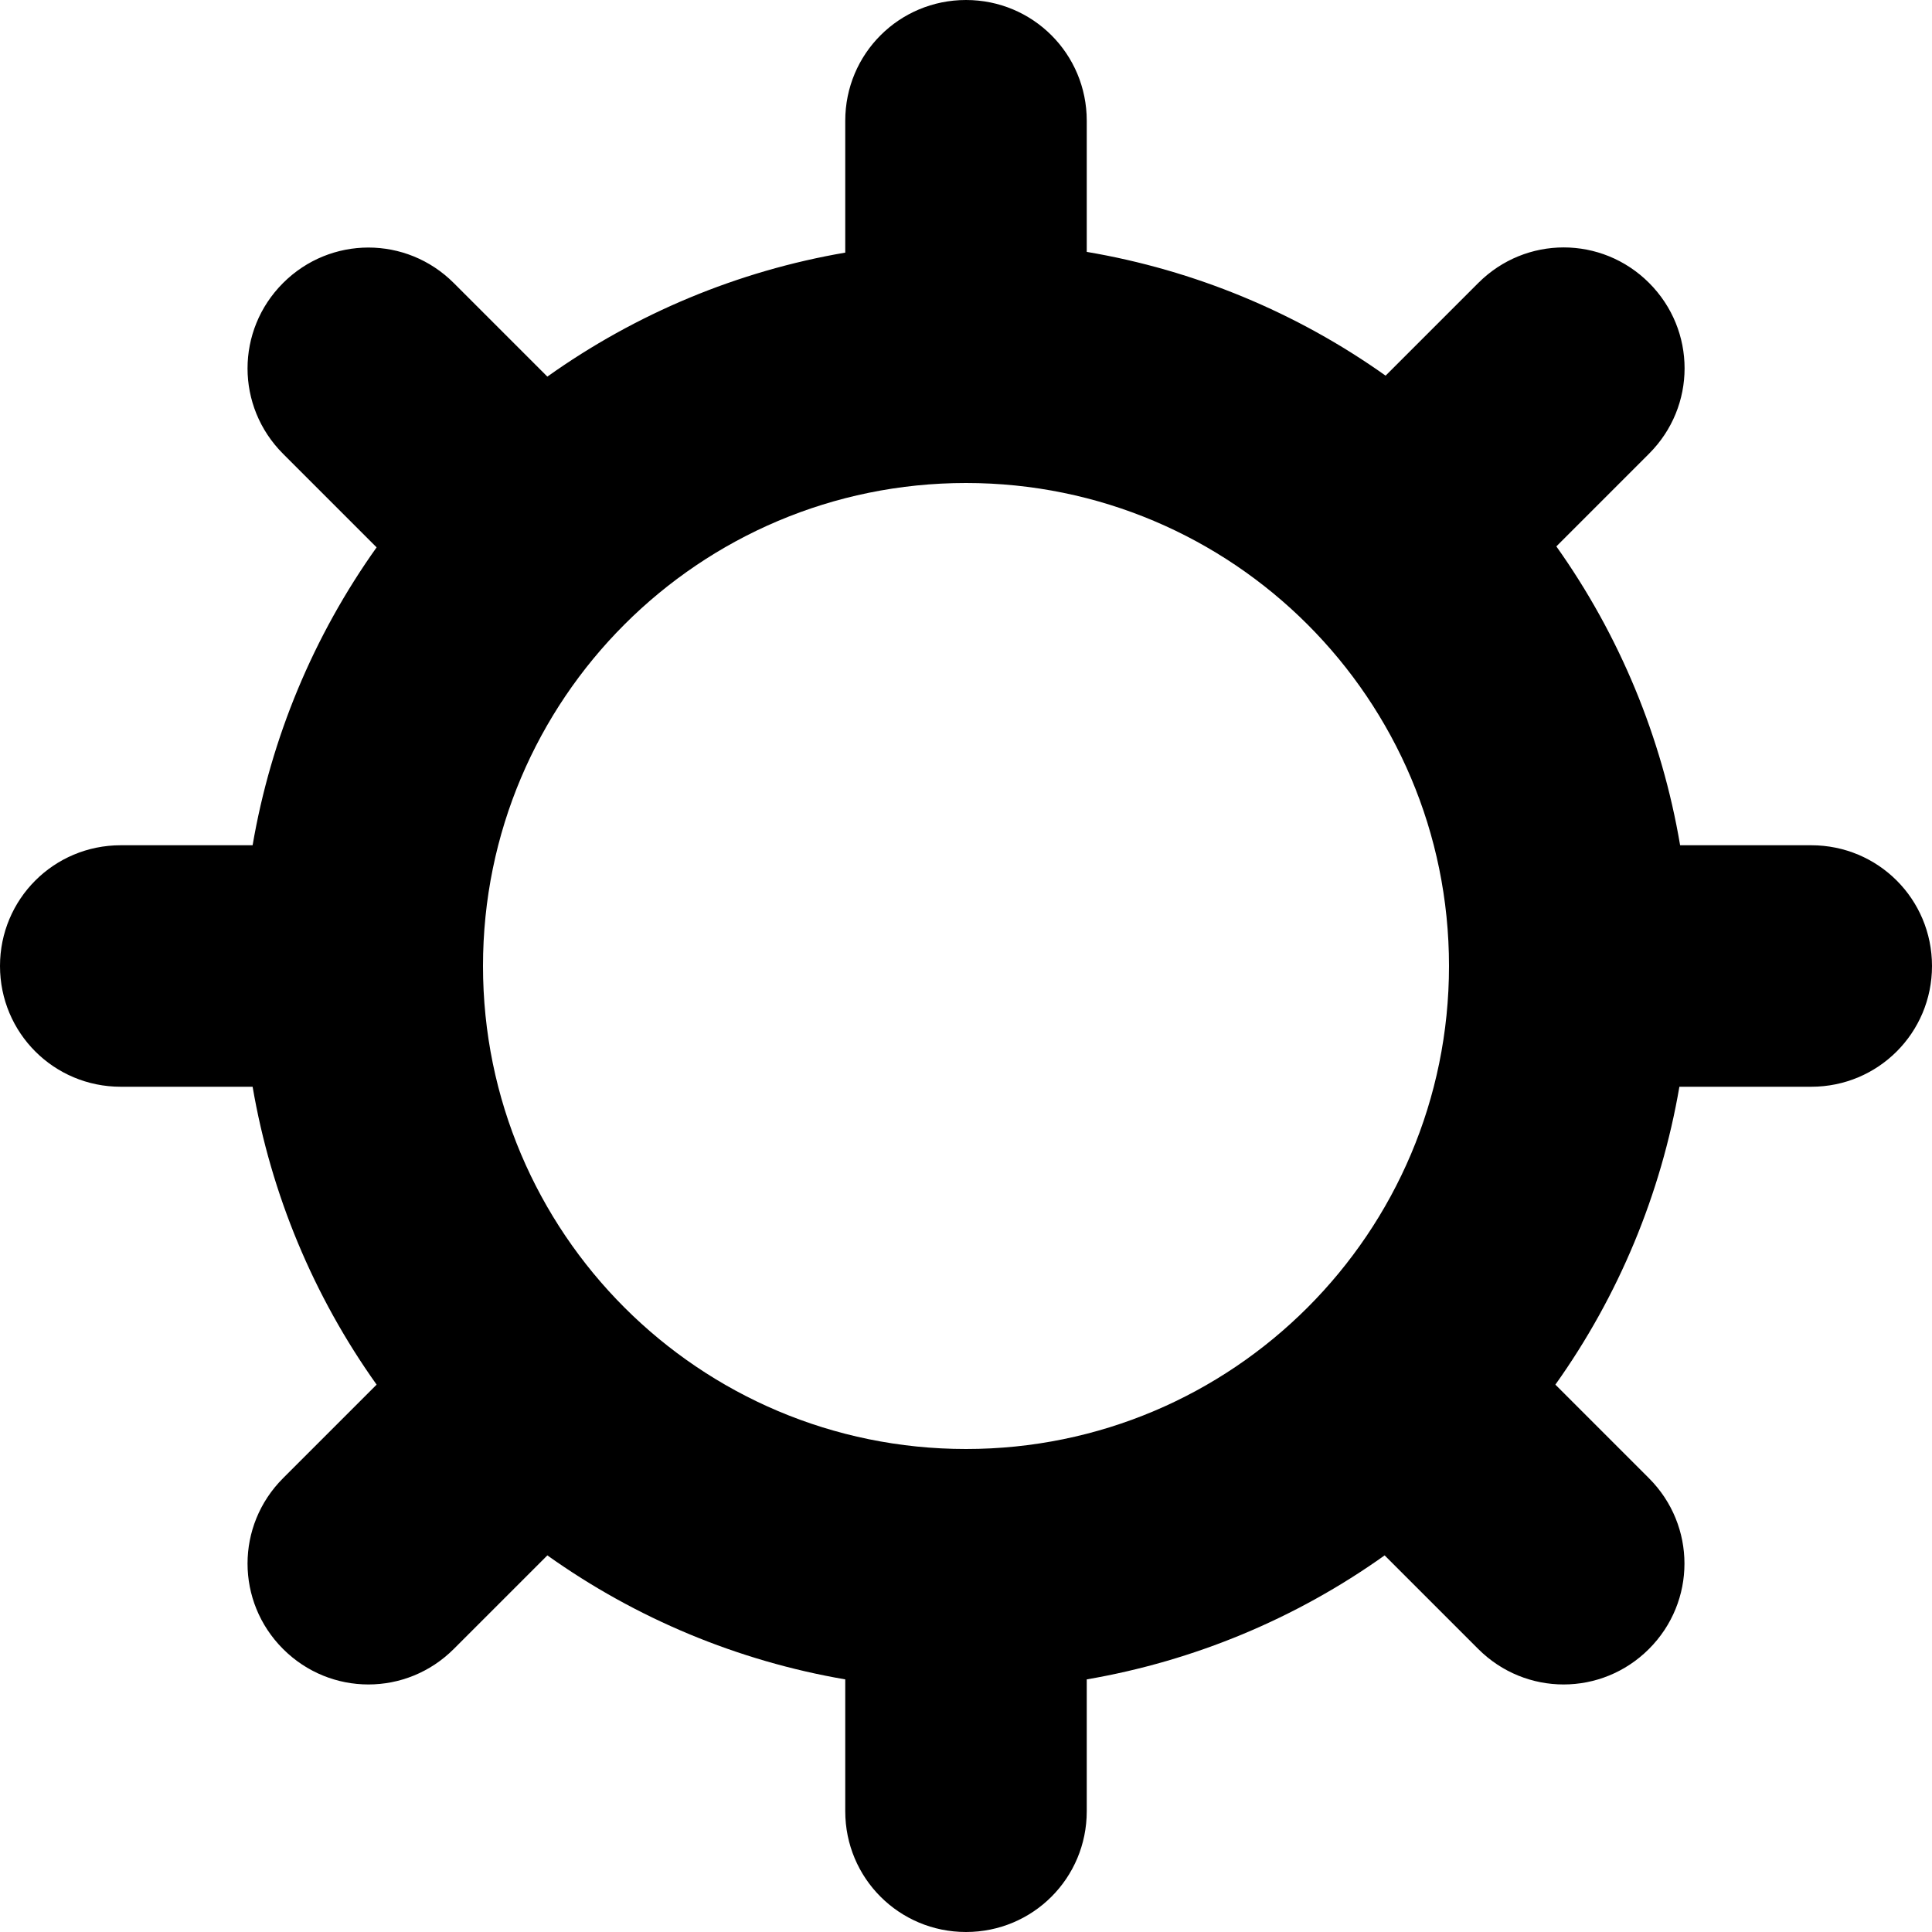
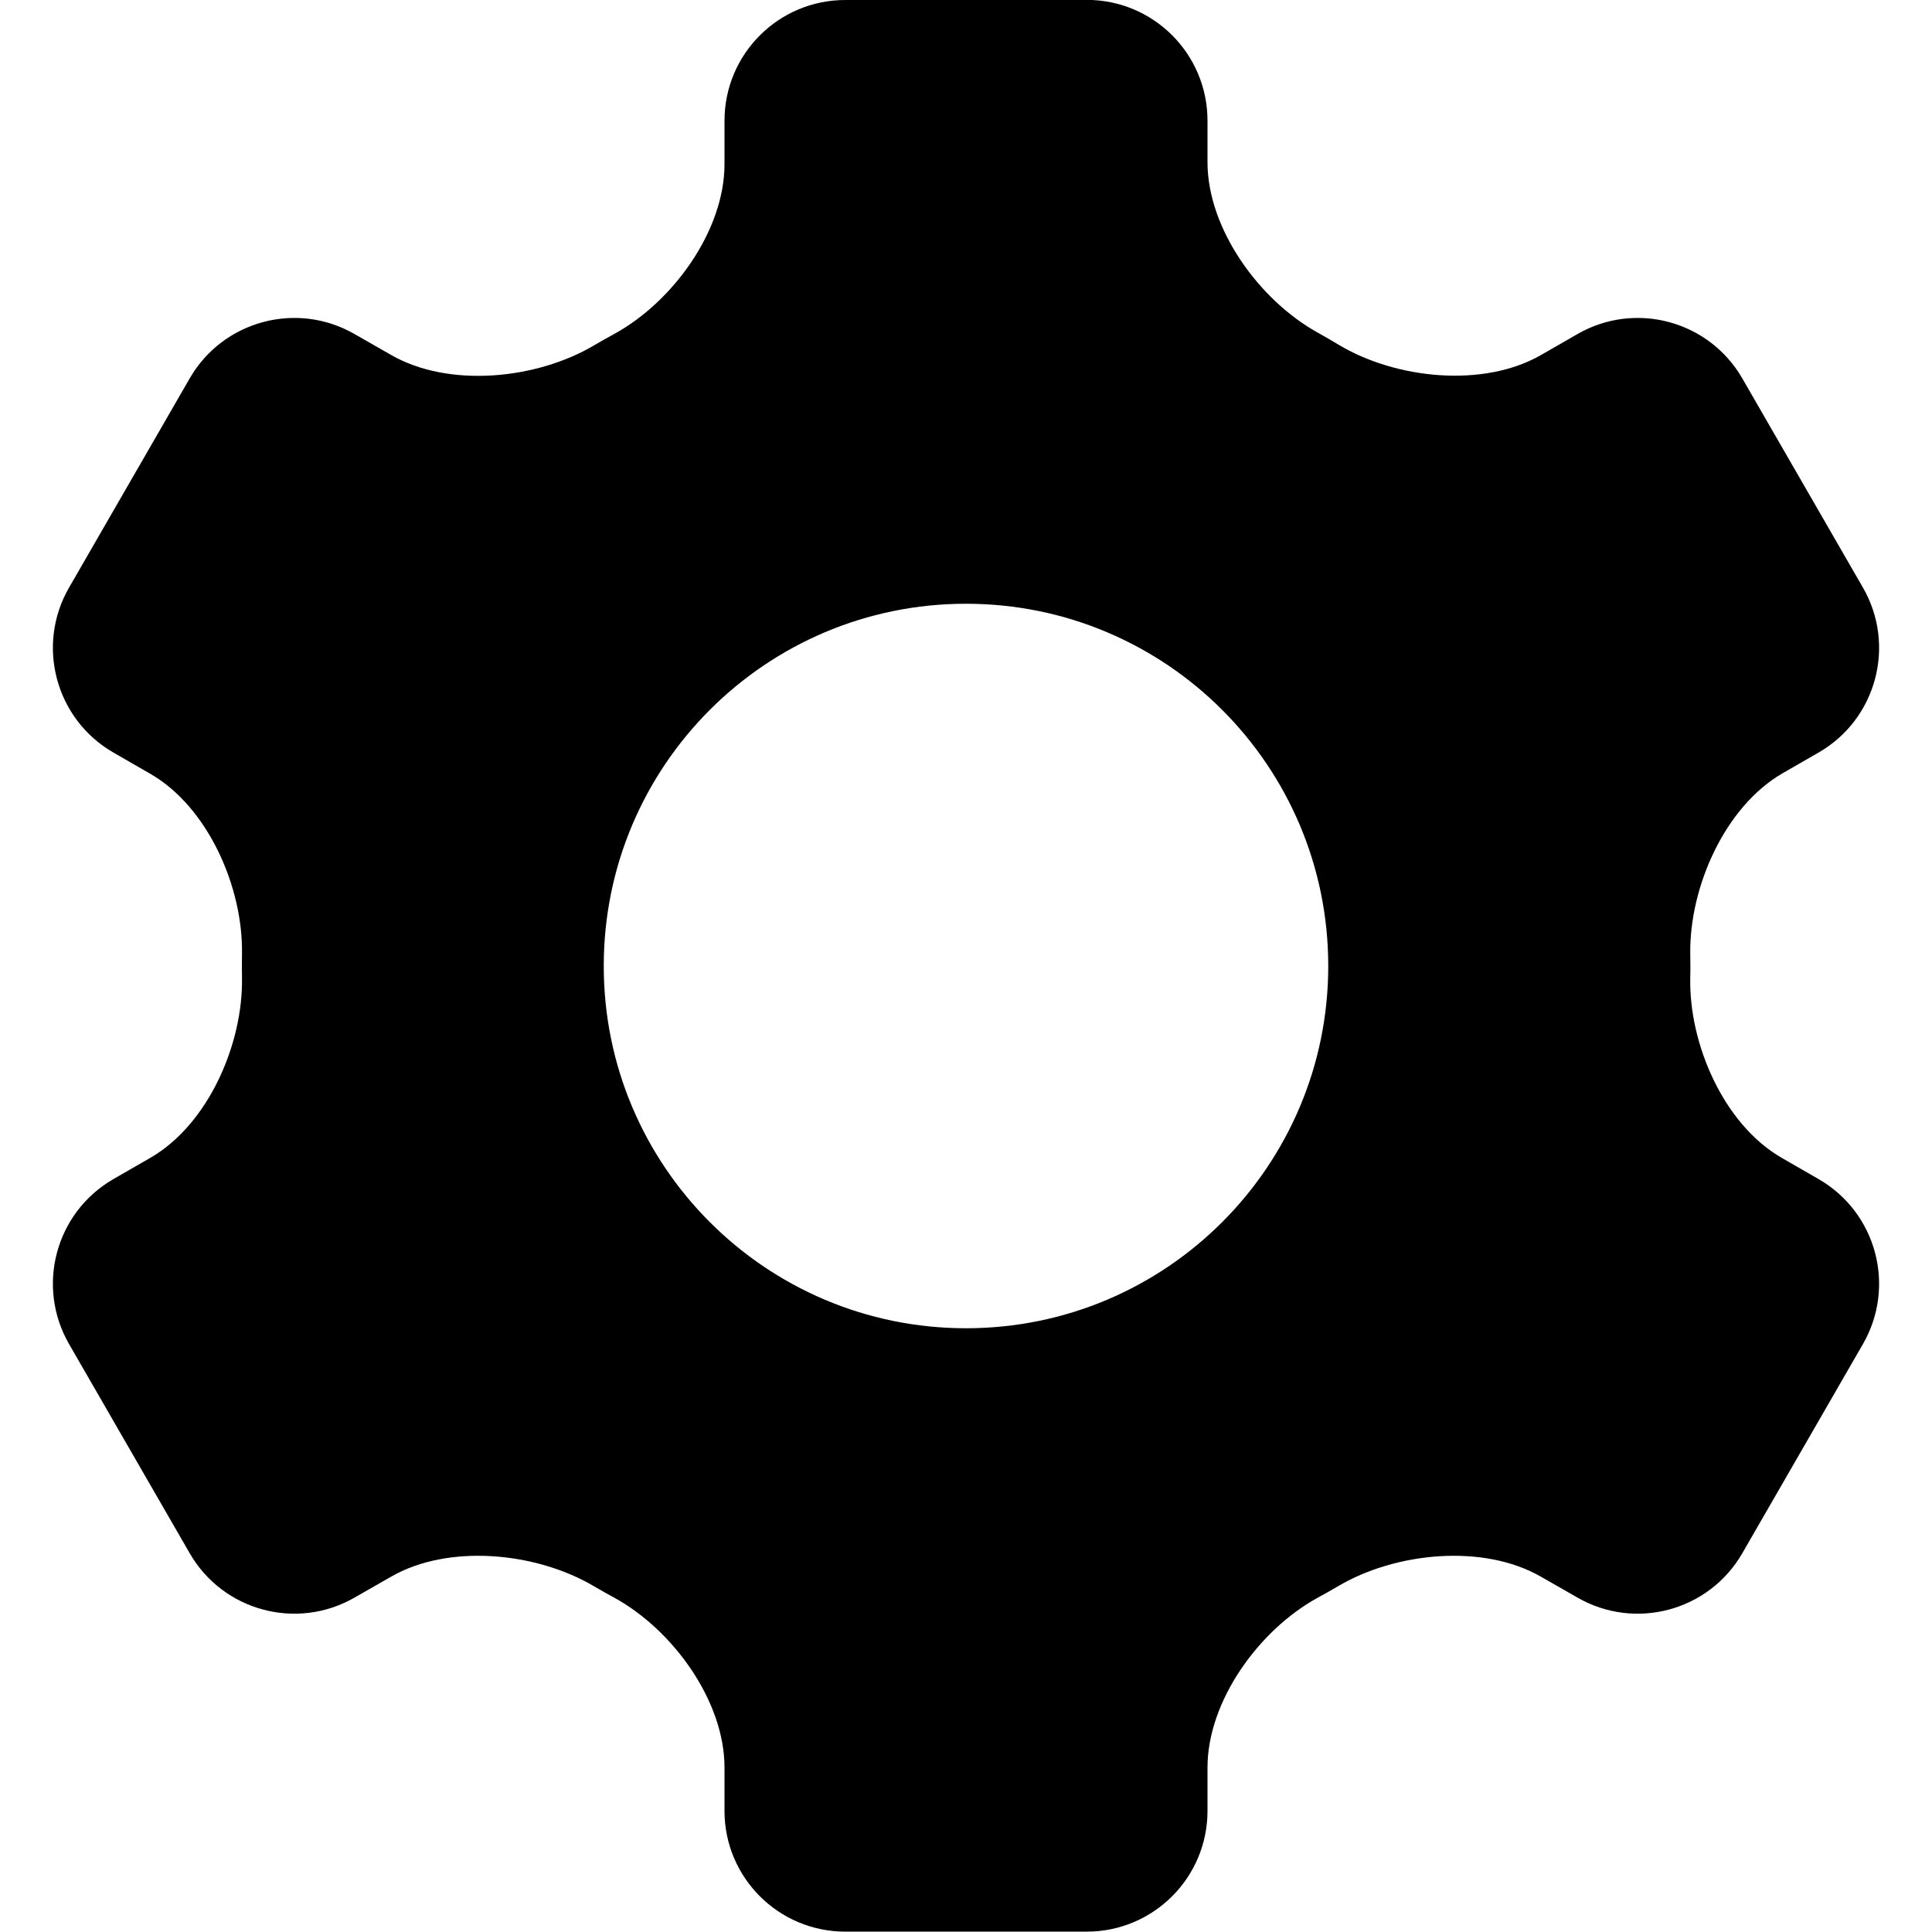
<svg xmlns="http://www.w3.org/2000/svg" width="16" height="16" viewBox="0 0 16 16" fill="currentColor">
-   <path d="m12 8a4 4 0 0 1-4 4 4 4 0 0 1-4-4 4 4 0 0 1 4-4 4 4 0 0 1 4 4zm-4-8c-0.554 0-1 0.446-1 1v1.092a6 6 0 0 0-2.467 1.027l-0.775-0.775c-0.392-0.392-1.022-0.392-1.414 0s-0.392 1.022 0 1.414l0.775 0.775a6 6 0 0 0-1.027 2.467h-1.092c-0.554 0-1 0.446-1 1s0.446 1 1 1h1.092a6 6 0 0 0 1.027 2.467l-0.775 0.775c-0.392 0.392-0.392 1.022 0 1.414s1.022 0.392 1.414 0l0.775-0.775a6 6 0 0 0 2.467 1.027v1.092c0 0.554 0.446 1 1 1s1-0.446 1-1v-1.092a6 6 0 0 0 2.467-1.027l0.775 0.775c0.392 0.392 1.022 0.392 1.414 0s0.392-1.022 0-1.414l-0.775-0.775a6 6 0 0 0 1.027-2.467h1.092c0.554 0 1-0.446 1-1s-0.446-1-1-1h-1.086a6 6 0 0 0-1.025-2.475l0.768-0.768c0.392-0.392 0.392-1.022 0-1.414s-1.022-0.392-1.414 0l-0.768 0.768a6 6 0 0 0-2.475-1.025v-1.086c0-0.554-0.446-1-1-1z" />
+   <path d="m7 0a1 1 0 0 0-1 1v0.359c0 0.552-0.428 1.141-0.912 1.406-0.057 0.031-0.114 0.063-0.17 0.096-0.475 0.281-1.201 0.354-1.68 0.078l-0.301-0.172a1 1 0 0 0-1.365 0.365l-1 1.734a1 1 0 0 0 0.365 1.365l0.309 0.178c0.478 0.276 0.768 0.941 0.758 1.492-0.001 0.065-0.001 0.131 0 0.195 0.01 0.551-0.28 1.216-0.758 1.492l-0.309 0.178a1 1 0 0 0-0.365 1.365l1 1.734a1 1 0 0 0 1.365 0.365l0.301-0.172c0.478-0.276 1.205-0.203 1.68 0.078 0.056 0.033 0.113 0.065 0.17 0.096 0.484 0.265 0.912 0.854 0.912 1.406v0.359a1 1 0 0 0 1 1h2a1 1 0 0 0 1-1v-0.359c0-0.552 0.428-1.141 0.912-1.406 0.057-0.031 0.114-0.063 0.17-0.096 0.475-0.281 1.201-0.354 1.68-0.078l0.301 0.172a1 1 0 0 0 1.365-0.365l1-1.734a1 1 0 0 0-0.365-1.365l-0.309-0.178c-0.478-0.276-0.768-0.941-0.756-1.492 0.002-0.066 9.26e-4 -0.132 0-0.199-0.007-0.552 0.287-1.218 0.766-1.494l0.299-0.172a1 1 0 0 0 0.365-1.365l-1-1.734a1 1 0 0 0-1.365-0.365l-0.299 0.172c-0.478 0.276-1.205 0.2-1.678-0.084-0.058-0.035-0.117-0.069-0.176-0.102-0.482-0.268-0.91-0.858-0.91-1.41v-0.344a1 1 0 0 0-1-1h-2zm1 5a3 3 0 0 1 3 3 3 3 0 0 1-3 3 3 3 0 0 1-3-3 3 3 0 0 1 3-3z" />
</svg>
